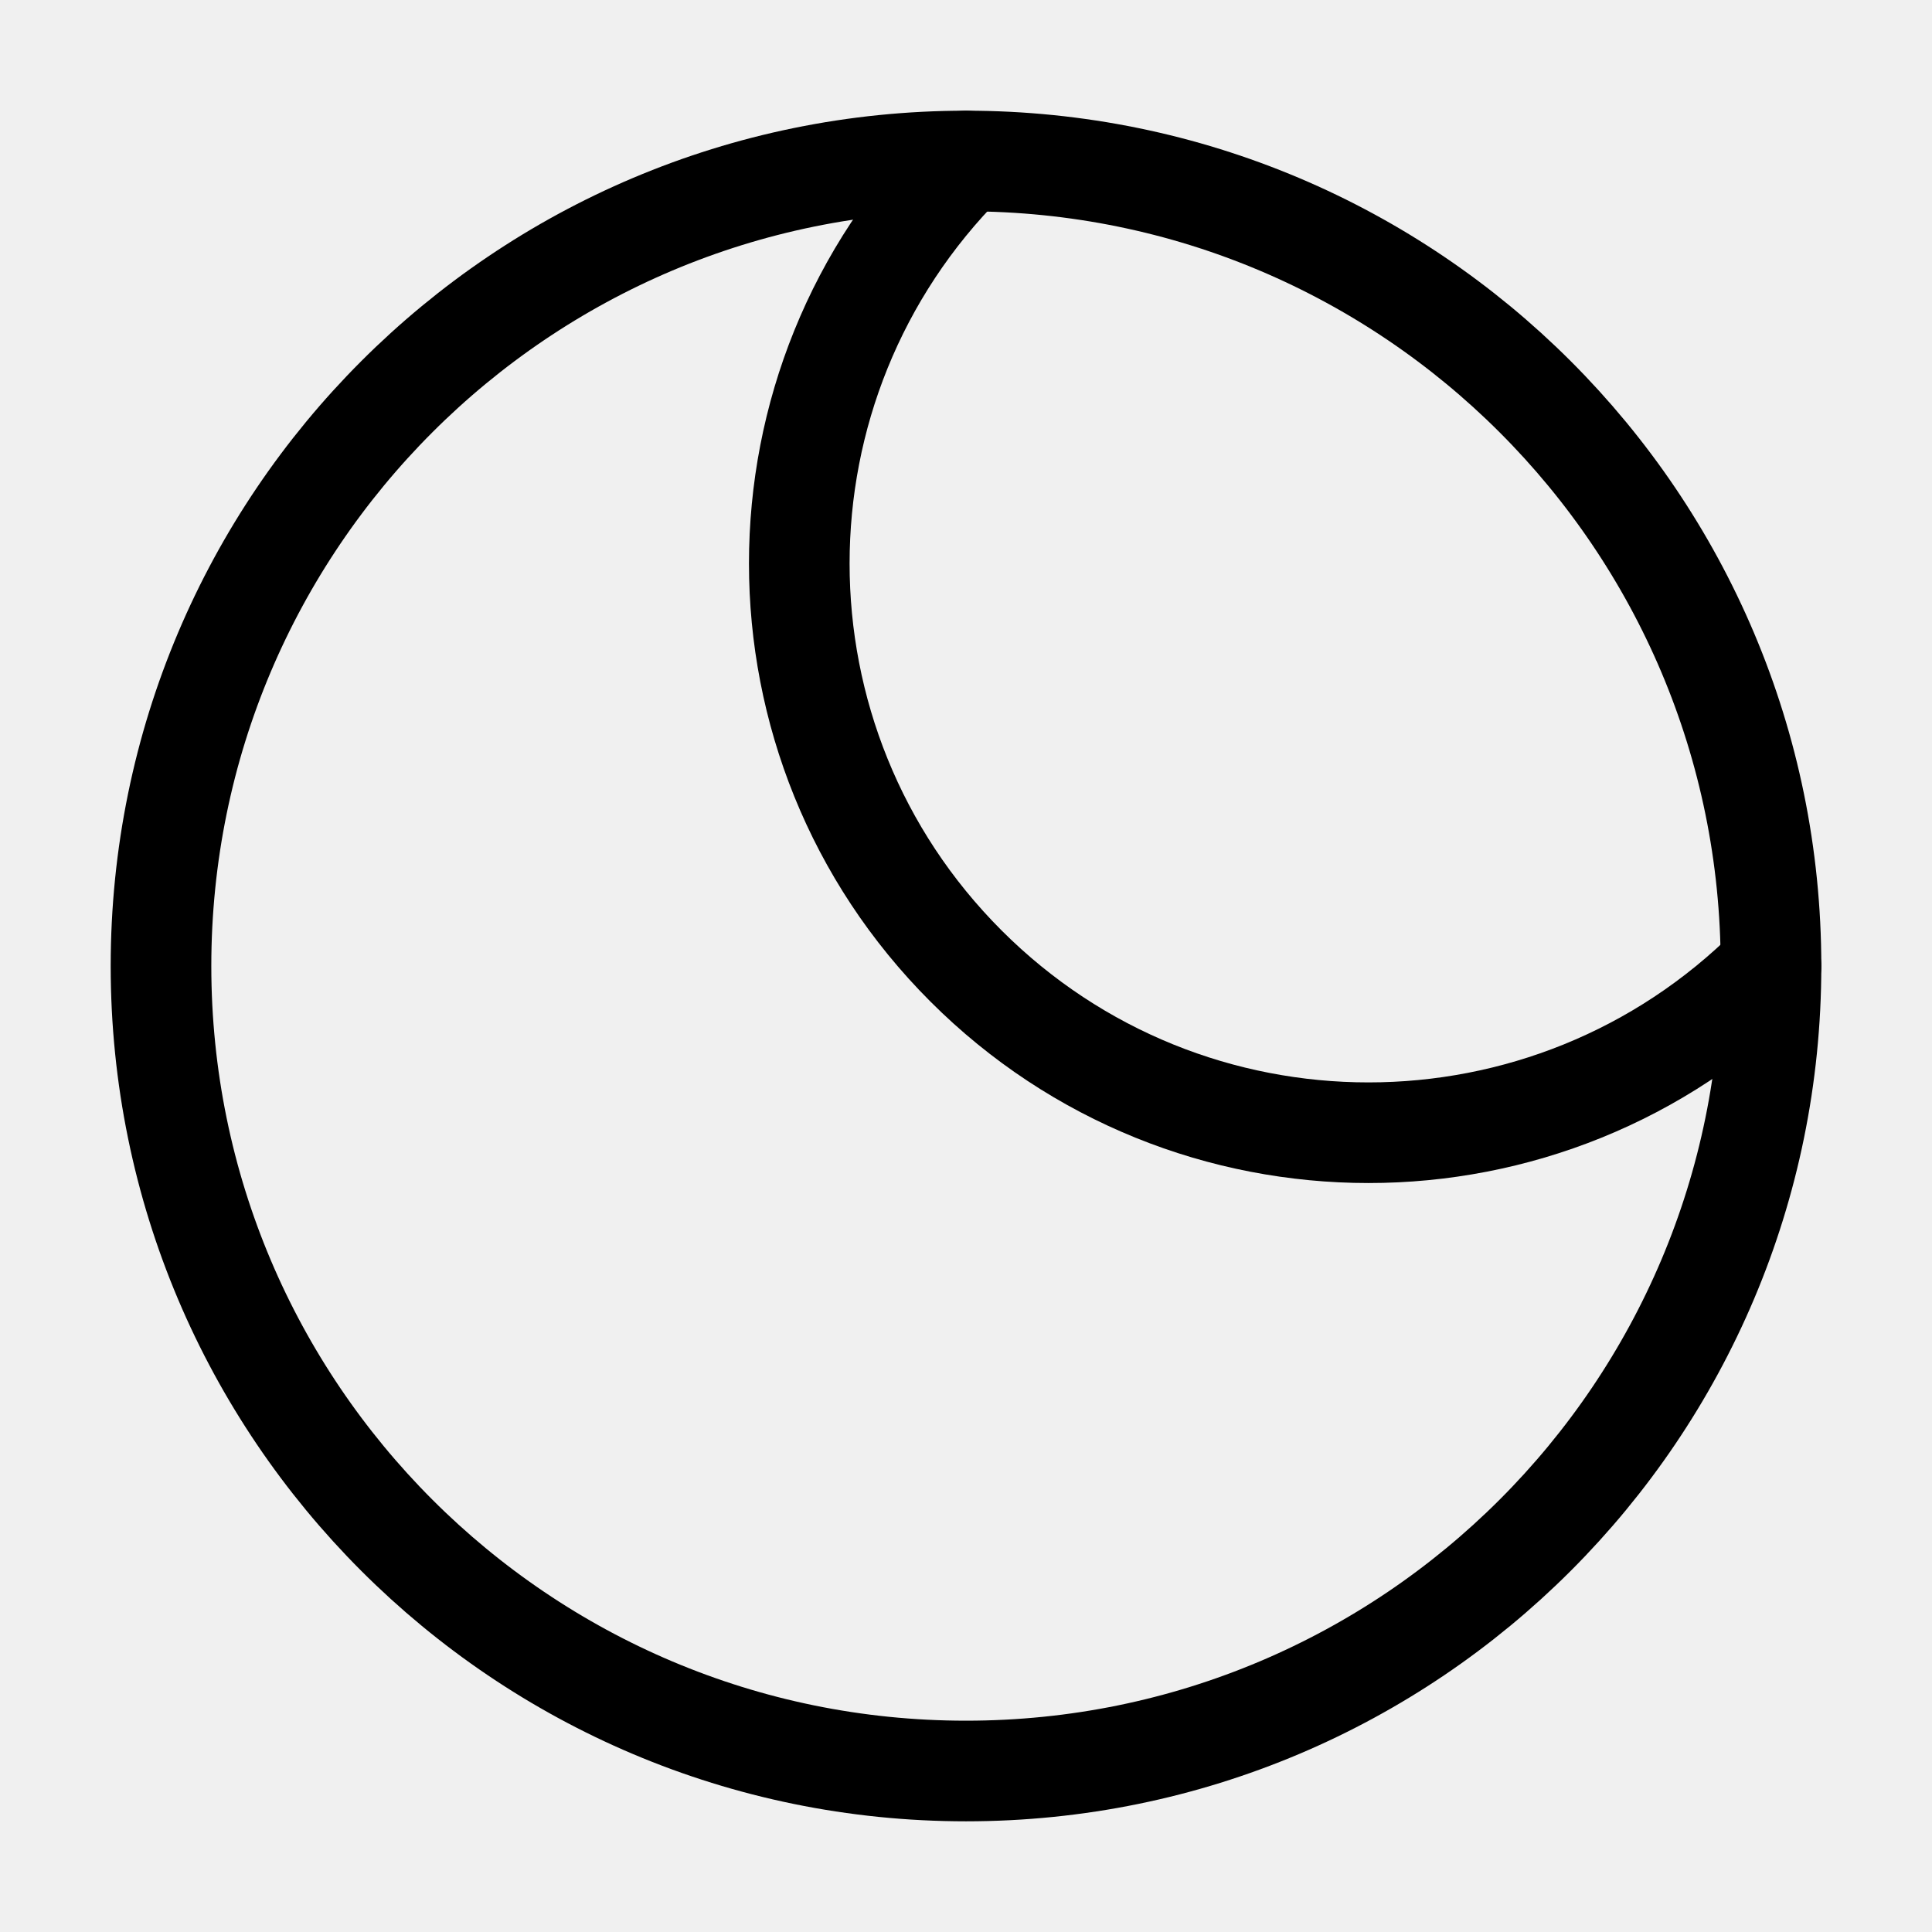
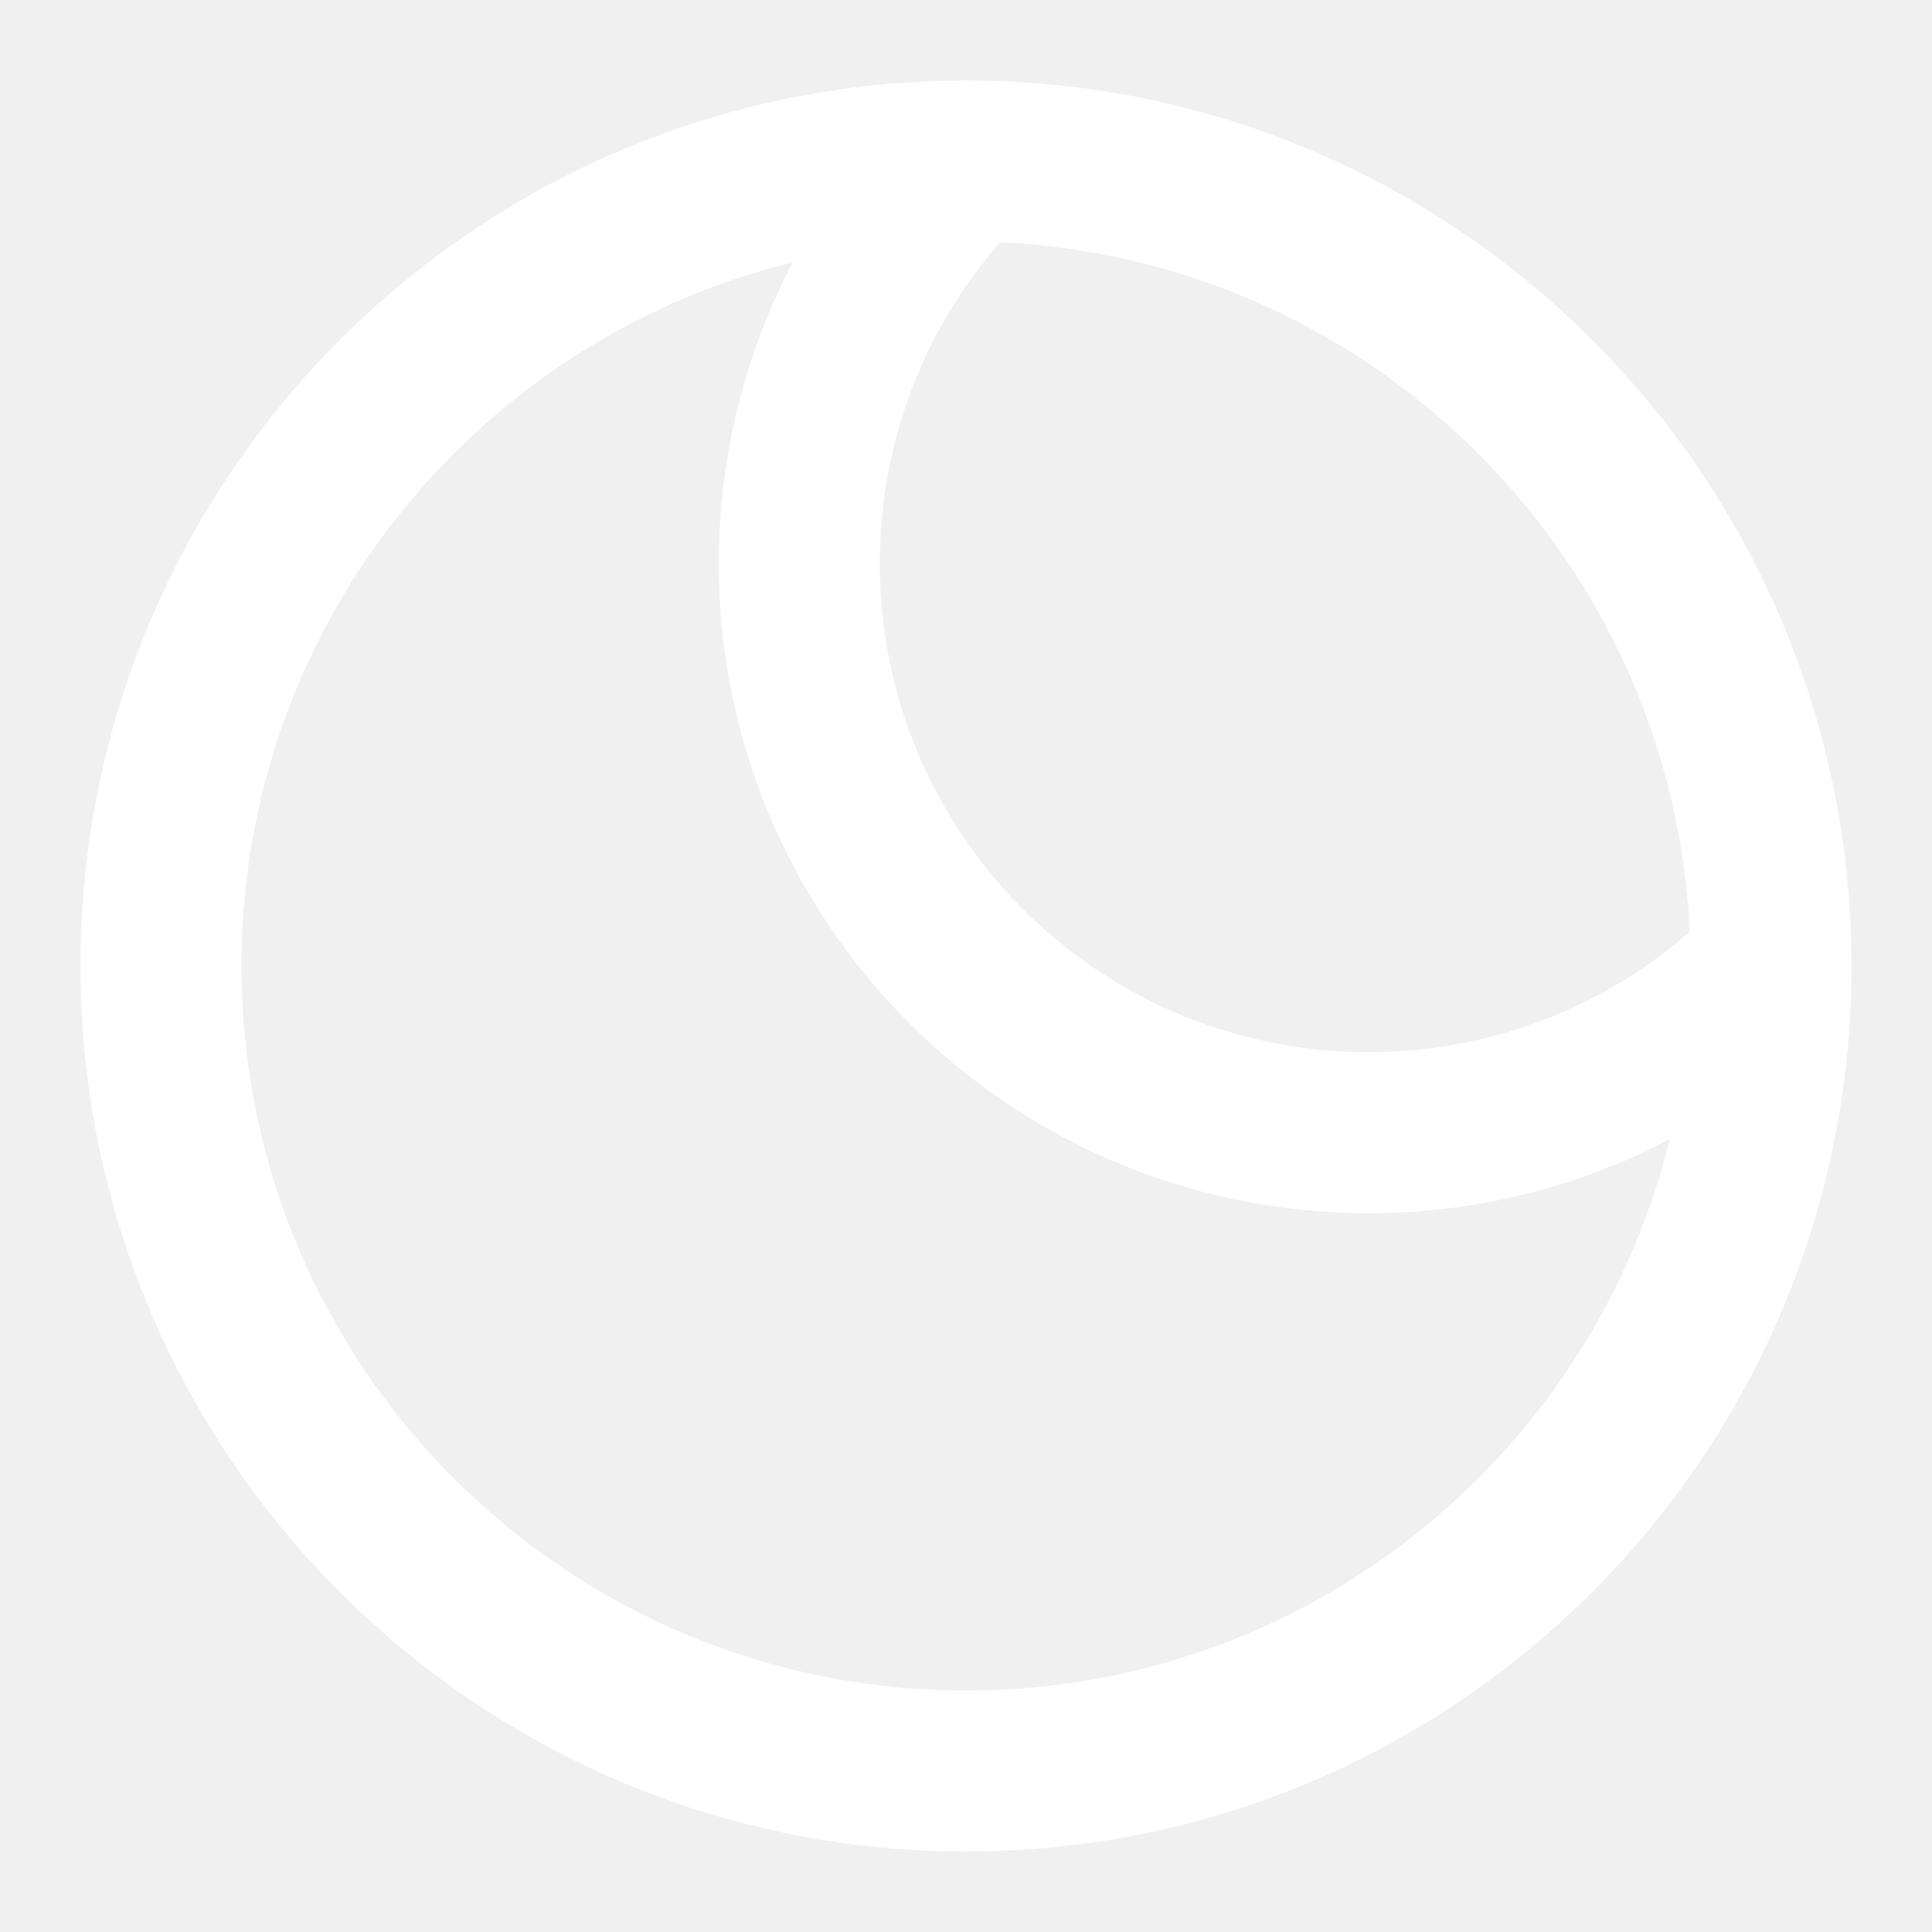
- <svg xmlns="http://www.w3.org/2000/svg" width="256" height="256" viewBox="0 0 24 24" fill="none" stroke="currentColor" stroke-width="1.25" stroke-linecap="round" stroke-linejoin="round" class="lucide lucide-eclipse-icon lucide-eclipse">
+ <svg xmlns="http://www.w3.org/2000/svg" width="256" height="256" viewBox="0 0 24 24" fill="none" stroke="#ffffff" stroke-width="2" stroke-linecap="round" stroke-linejoin="round" class="lucide lucide-eclipse-icon lucide-eclipse">
  <circle cx="12" cy="12" r="10" />
  <path d="M12 2a7 7 0 1 0 10 10" />
</svg>
